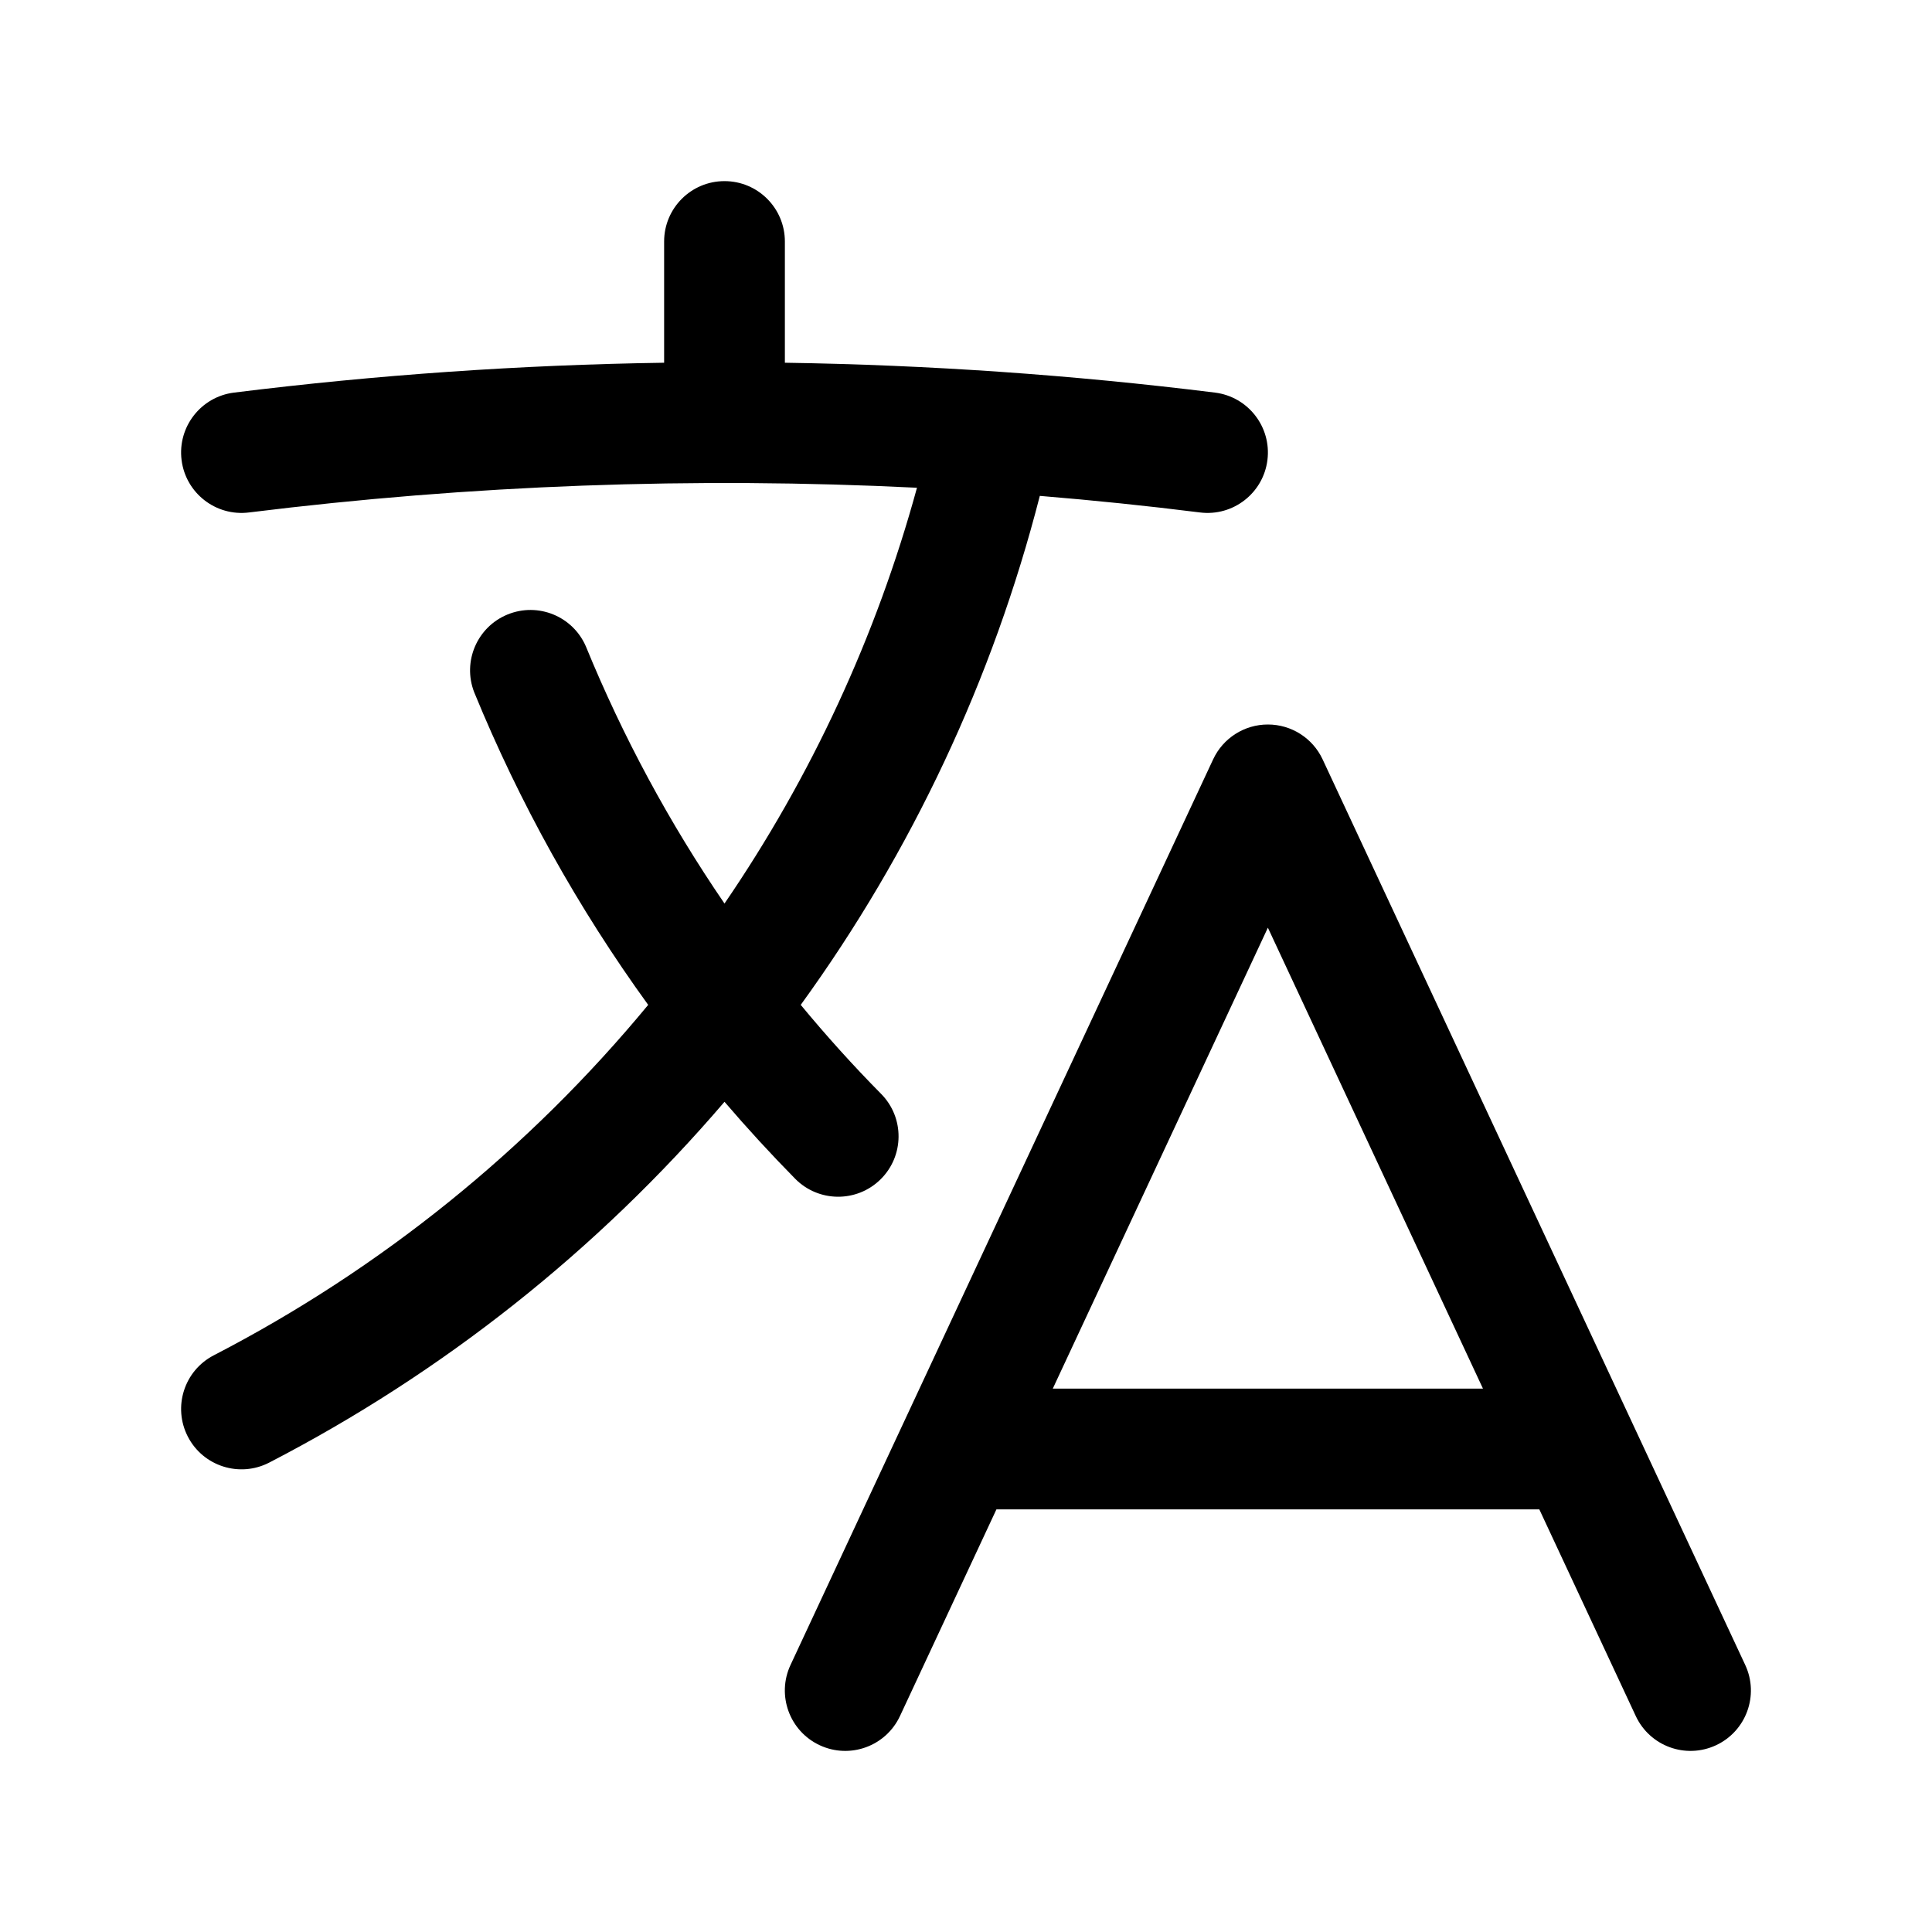
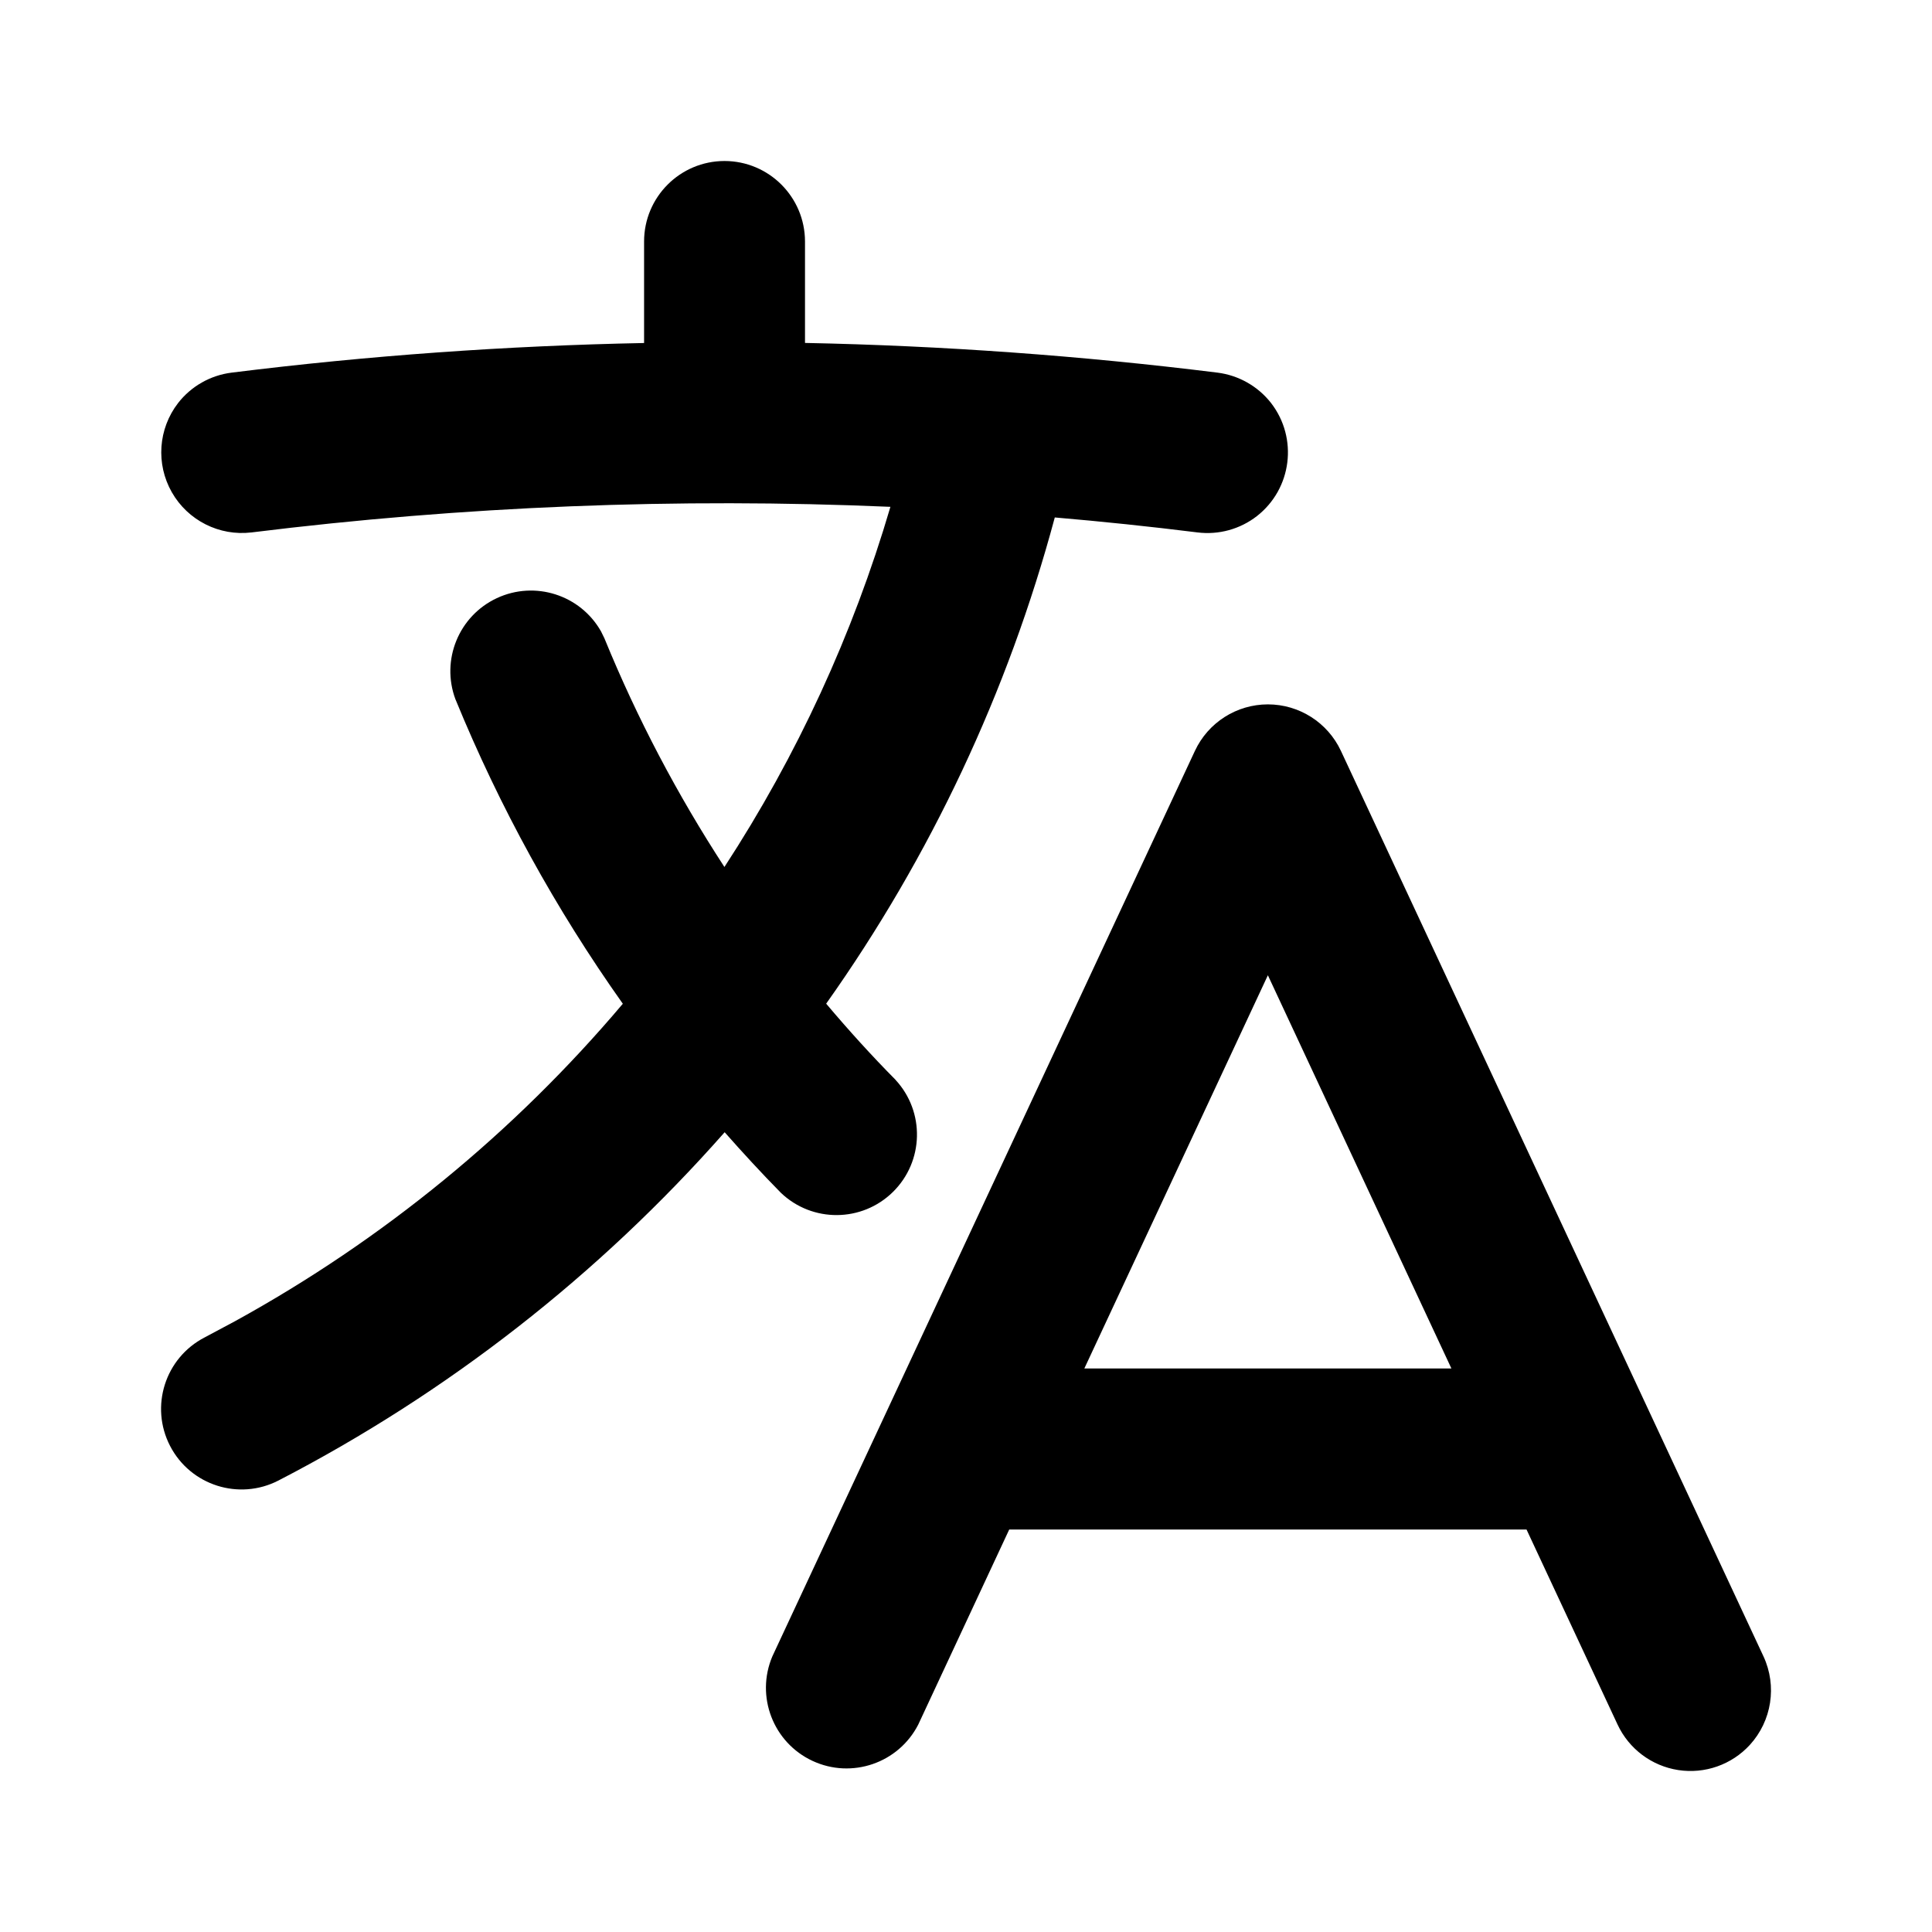
- <svg xmlns="http://www.w3.org/2000/svg" width="24" height="24" viewBox="0 0 24 24" fill="currentColor">
-   <path fill-rule="evenodd" d="M9 2.25a.75.75 0 0 1 .75.75v1.506a49.384 49.384 0 0 1 5.343.371.75.75 0 1 1-.186 1.489c-.66-.083-1.323-.151-1.99-.206a18.67 18.67 0 0 1-2.97 6.323c.318.384.65.753 1 1.107a.75.75 0 0 1-1.07 1.052A18.902 18.902 0 0 1 9 13.687a18.823 18.823 0 0 1-5.656 4.482.75.75 0 0 1-.688-1.333 17.323 17.323 0 0 0 5.396-4.353A18.72 18.72 0 0 1 5.89 8.598a.75.75 0 0 1 1.388-.568A17.21 17.21 0 0 0 9 11.224a17.168 17.168 0 0 0 2.391-5.165 48.04 48.04 0 0 0-8.298.307.75.75 0 0 1-.186-1.489 49.159 49.159 0 0 1 5.343-.371V3A.75.75 0 0 1 9 2.25ZM15.75 9a.75.75 0 0 1 .68.433l5.25 11.25a.75.75 0 1 1-1.36.634l-1.198-2.567h-6.744l-1.198 2.567a.75.75 0 0 1-1.36-.634l5.25-11.25A.75.75 0 0 1 15.75 9Zm-2.672 8.25h5.344l-2.672-5.726-2.672 5.726Z" clip-rule="evenodd" />
+ <svg xmlns="http://www.w3.org/2000/svg" width="24" height="24" viewBox="0 0 24 24">
+   <path d="M15.75 8.75a1.002 1.002 0 0 1 .907.577l5.25 11.25a1.004 1.004 0 0 1-.17 1.099 1 1 0 0 1-1.643-.253L18.963 19h-6.426l-1.13 2.423a1.001 1.001 0 0 1-1.813-.846l5.25-11.25a1.001 1.001 0 0 1 .906-.577ZM13.47 17h4.56l-2.28-4.885L13.47 17ZM9 2a1.001 1.001 0 0 1 1 1v1.26a49.64 49.64 0 0 1 5.124.369 1.005 1.005 0 0 1 .666.378 1.004 1.004 0 0 1-.176 1.404 1.001 1.001 0 0 1-.738.203 46.087 46.087 0 0 0-1.773-.186 18.92 18.92 0 0 1-2.84 6.04c.276.327.562.643.862.946v.001A1 1 0 0 1 9.7 14.817c-.24-.244-.472-.496-.698-.752a19.071 19.071 0 0 1-5.542 4.326 1 1 0 0 1-.918-1.777l.38-.203a17.073 17.073 0 0 0 4.815-3.942A18.972 18.972 0 0 1 5.66 8.692l-.002-.004a1.001 1.001 0 0 1 1.808-.845l.043.088.002.005c.405.99.904 1.938 1.488 2.834a16.912 16.912 0 0 0 2.062-4.474 47.792 47.792 0 0 0-7.936.318 1.002 1.002 0 0 1-.913-1.607 1 1 0 0 1 .665-.378c1.7-.212 3.41-.334 5.124-.368V3a1 1 0 0 1 1-1Z" />
</svg>
